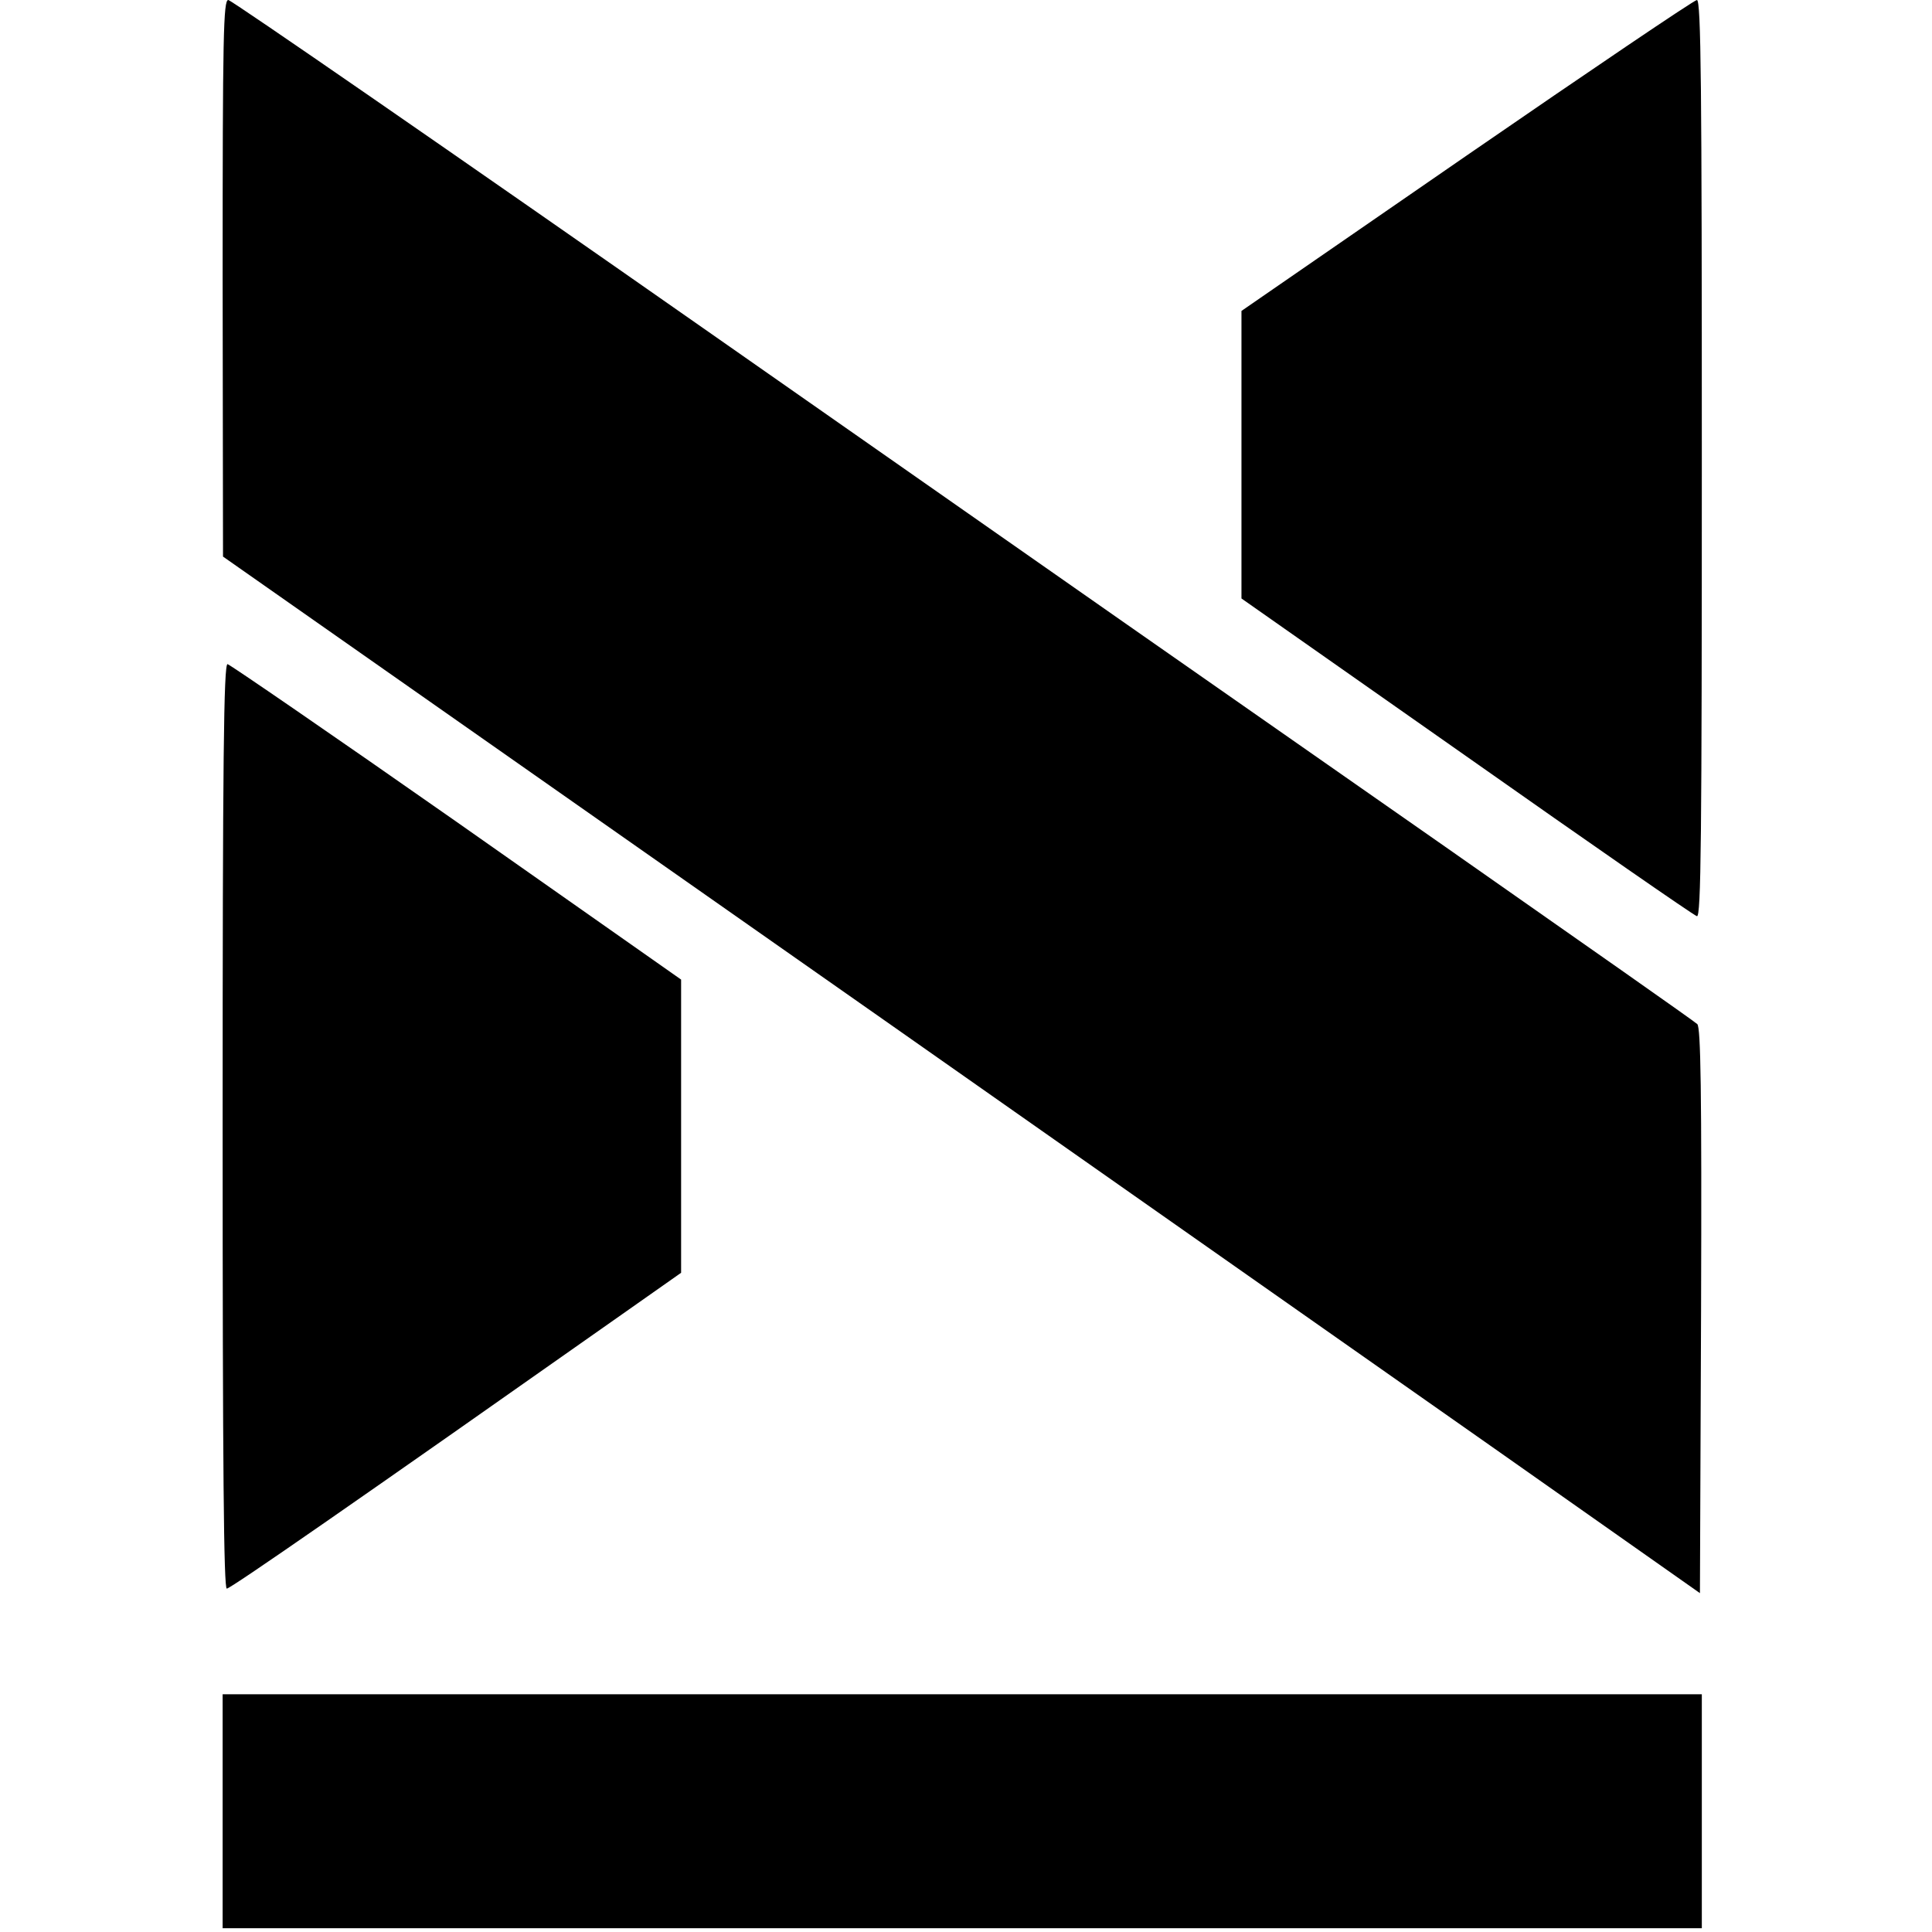
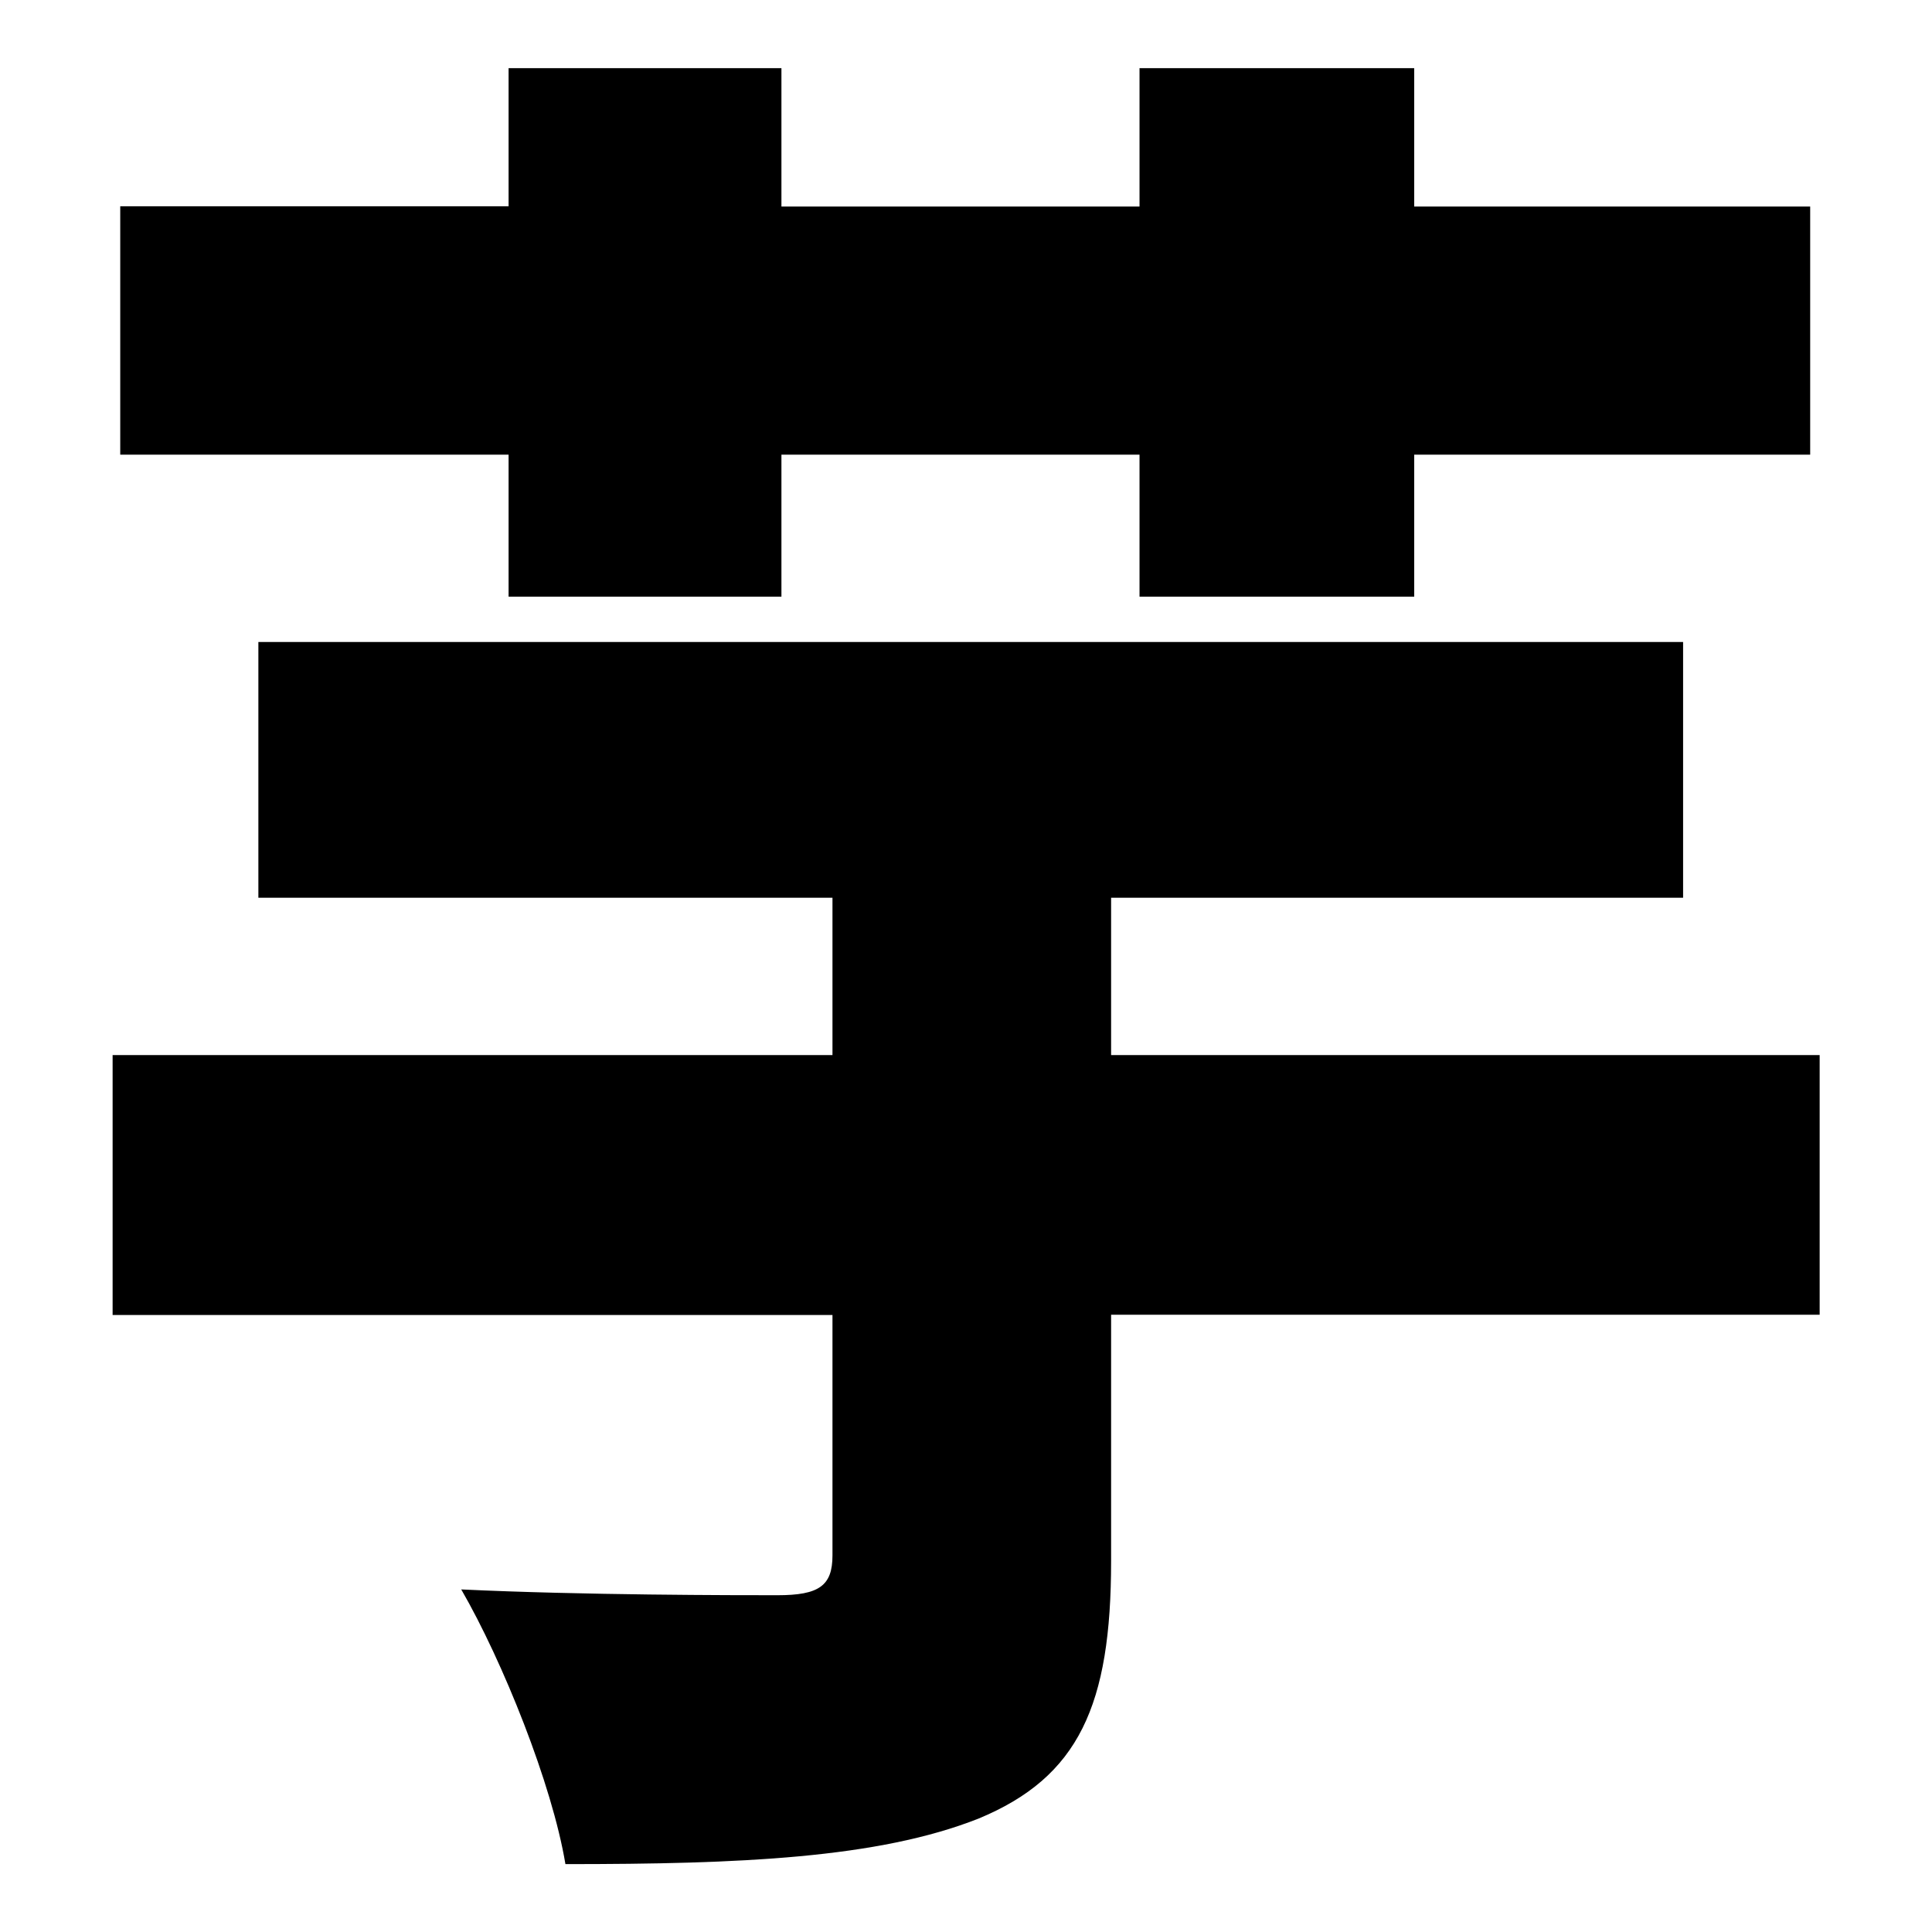
- <svg xmlns="http://www.w3.org/2000/svg" version="1.0" width="512pt" height="512pt" viewBox="0 0 512 512" preserveAspectRatio="xMidYMid meet">
-   <g transform="translate(0,512) scale(0.1,-0.1)" fill="#000000" stroke="none">
-     <path d="M590 4383 l1 -738 756 -530 c698 -489 1151 -807 2618 -1837 l540 -380 3 748 c2 590 -1 751 -10 760 -7 7 -308 218 -668 470 -360 251 -1230 859 -1933 1351 -702 491 -1284 893 -1292 893 -13 0 -15 -92 -15 -737z" />
-     <path d="M3887 4708 l-597 -412 0 -381 0 -381 597 -419 c328 -231 602 -421 610 -423 11 -3 13 204 13 1212 0 987 -2 1216 -13 1216 -7 0 -282 -186 -610 -412z" />
-     <path d="M590 2135 c0 -910 3 -1225 11 -1225 10 0 343 231 1049 728 l155 109 0 389 0 388 -595 418 c-327 229 -601 417 -607 418 -10 0 -13 -251 -13 -1225z" />
-     <path d="M590 320 l0 -310 1960 0 1960 0 0 310 0 310 -1960 0 -1960 0 0 -310z" />
+ <svg xmlns="http://www.w3.org/2000/svg" version="1.1" id="图层_1" x="0px" y="0px" viewBox="0 0 73.43 73.43" style="enable-background:new 0 0 73.43 73.43;" xml:space="preserve">
+   <g>
+     <path d="M69.16,49.97H42.23v9.36c0,5.47-1.22,8.21-5.04,9.79c-3.82,1.51-9.07,1.73-15.7,1.73c-0.5-3.02-2.38-7.71-3.96-10.44   c4.61,0.22,10.44,0.22,12.02,0.22c1.58,0,2.09-0.36,2.09-1.51v-9.14H4.28V40.1h27.36v-5.98H9.82V24.4h54.15v9.72H42.23v5.98h26.93   V49.97z M19.33,17.28H4.57V7.84h14.76V2.59H29.7v5.26h13.61V2.59h10.44v5.26H68.8v9.43H53.75v5.4H43.31v-5.4H29.7v5.4H19.33V17.28z   " />
  </g>
+   <g>
+ </g>
+   <g>
+ </g>
+   <g>
+ </g>
+   <g>
+ </g>
+   <g>
+ </g>
+   <g>
+ </g>
</svg>
